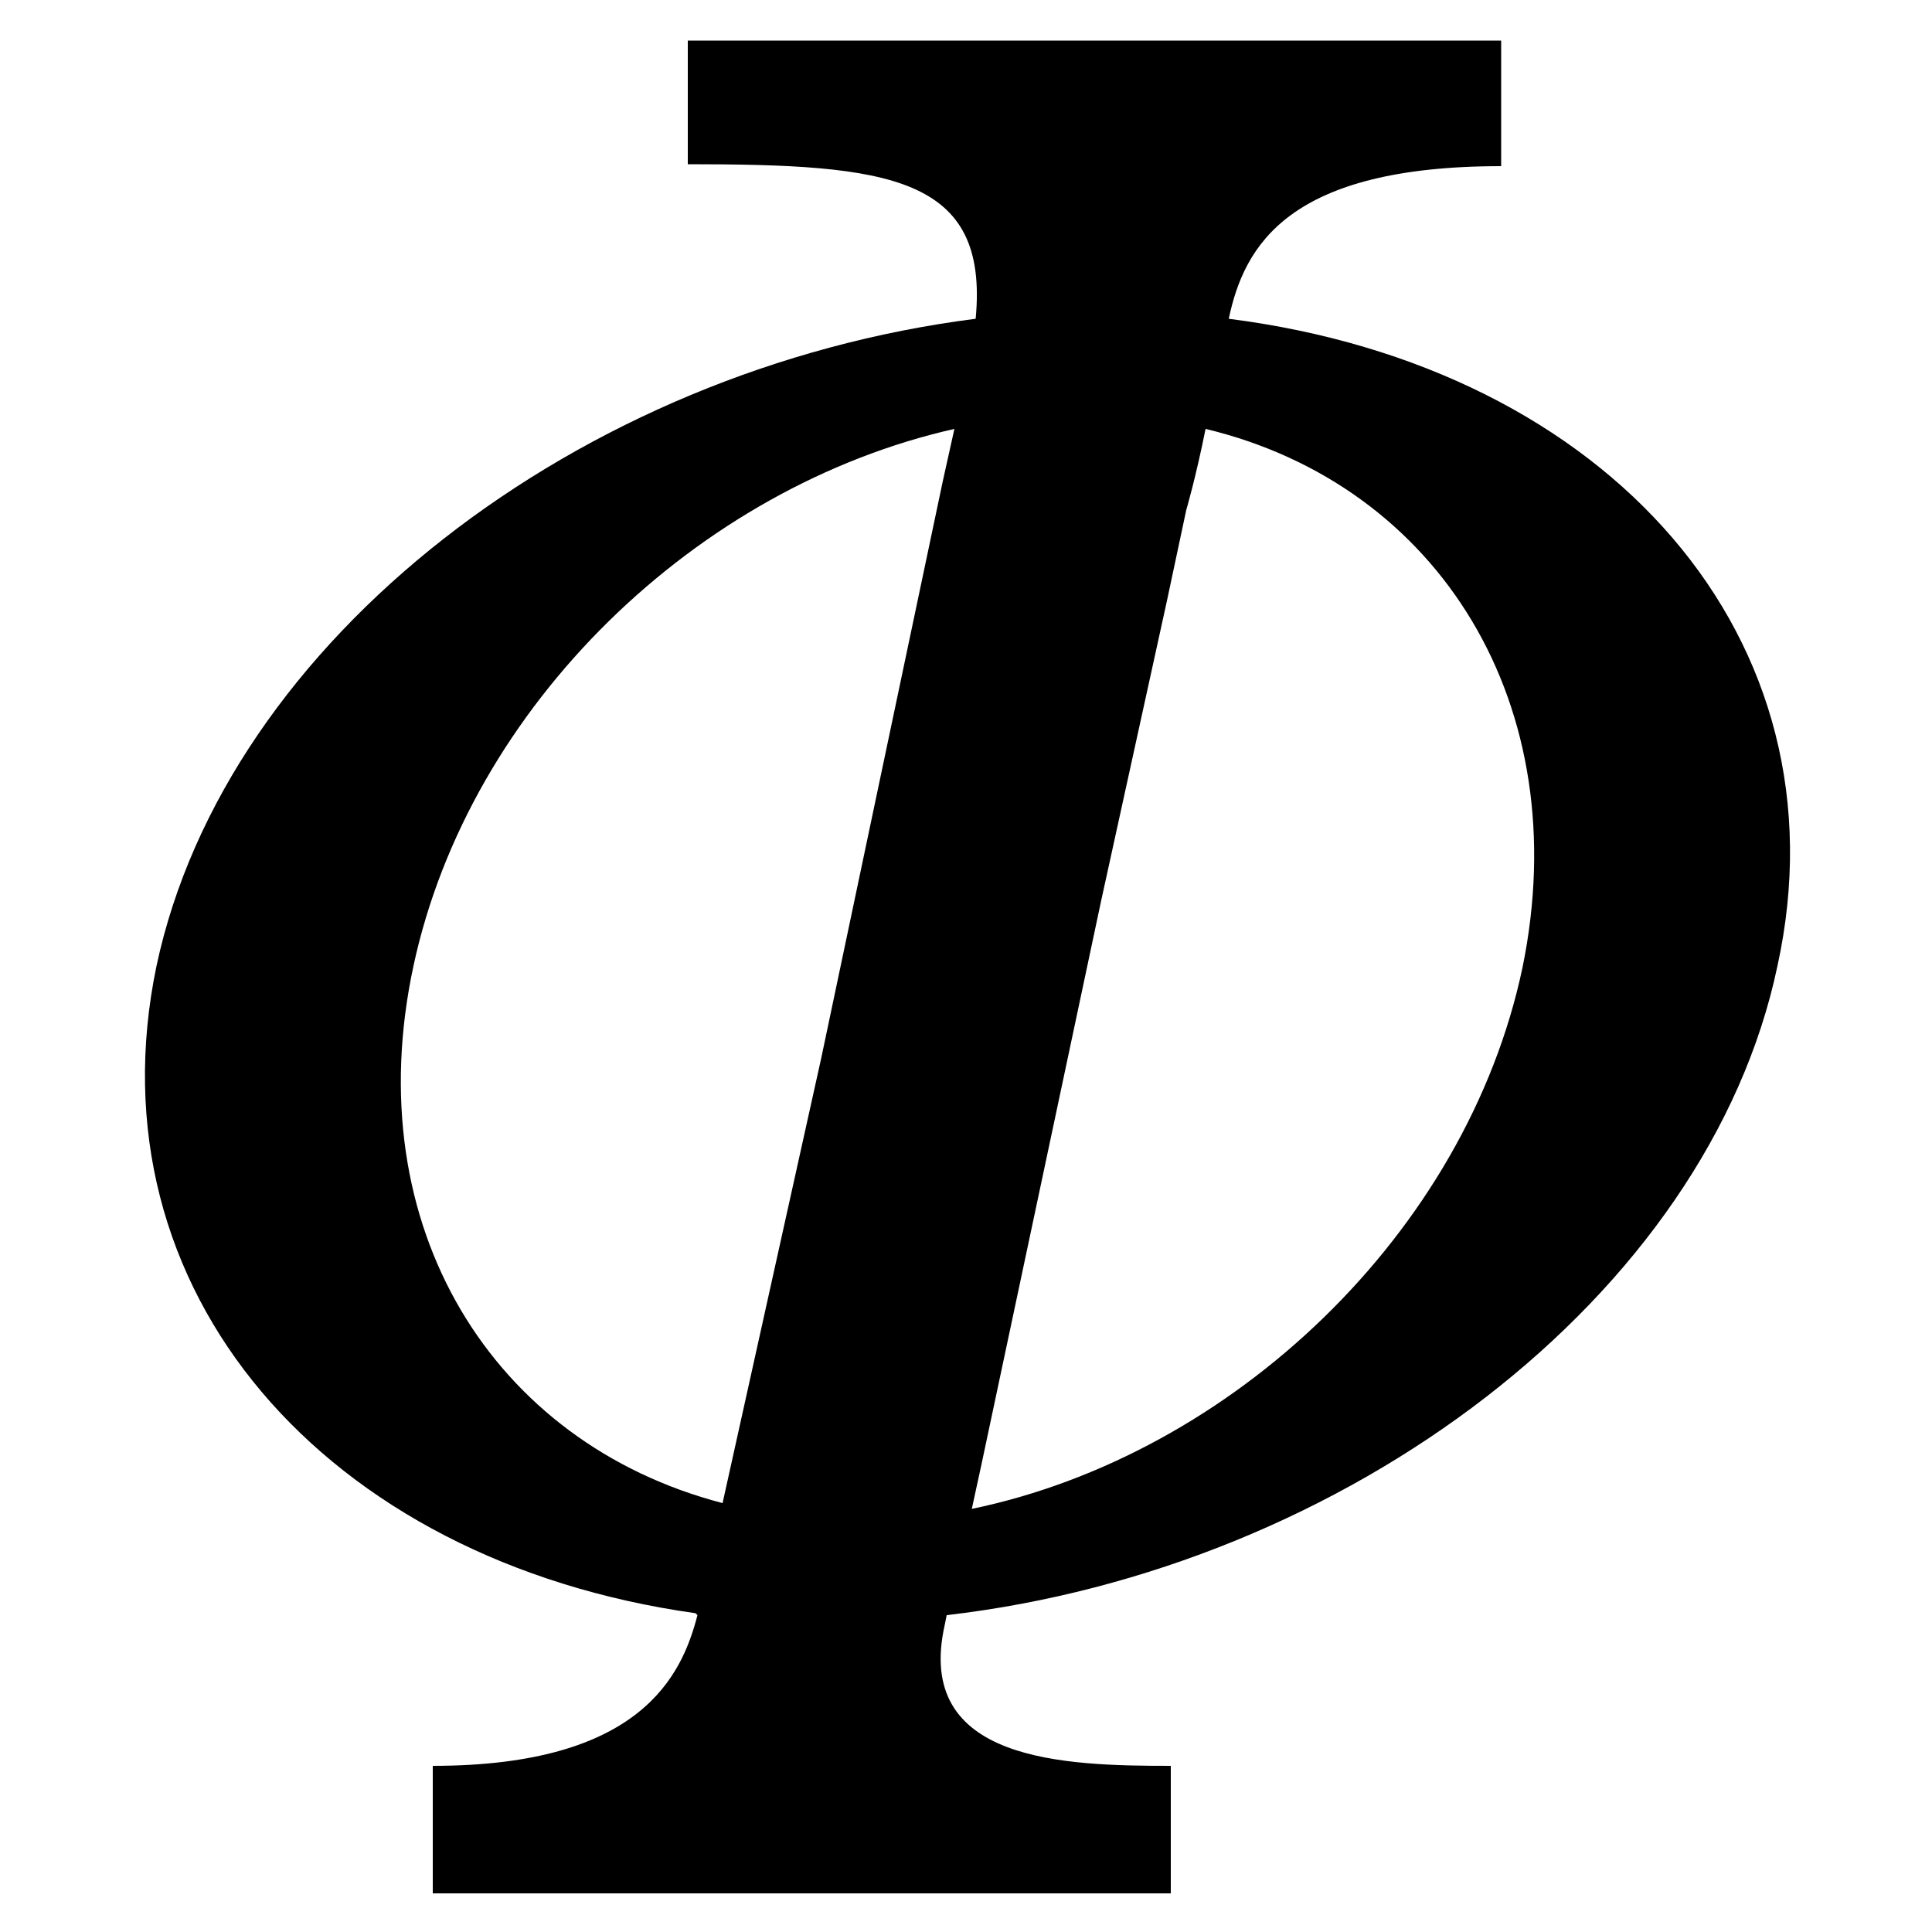
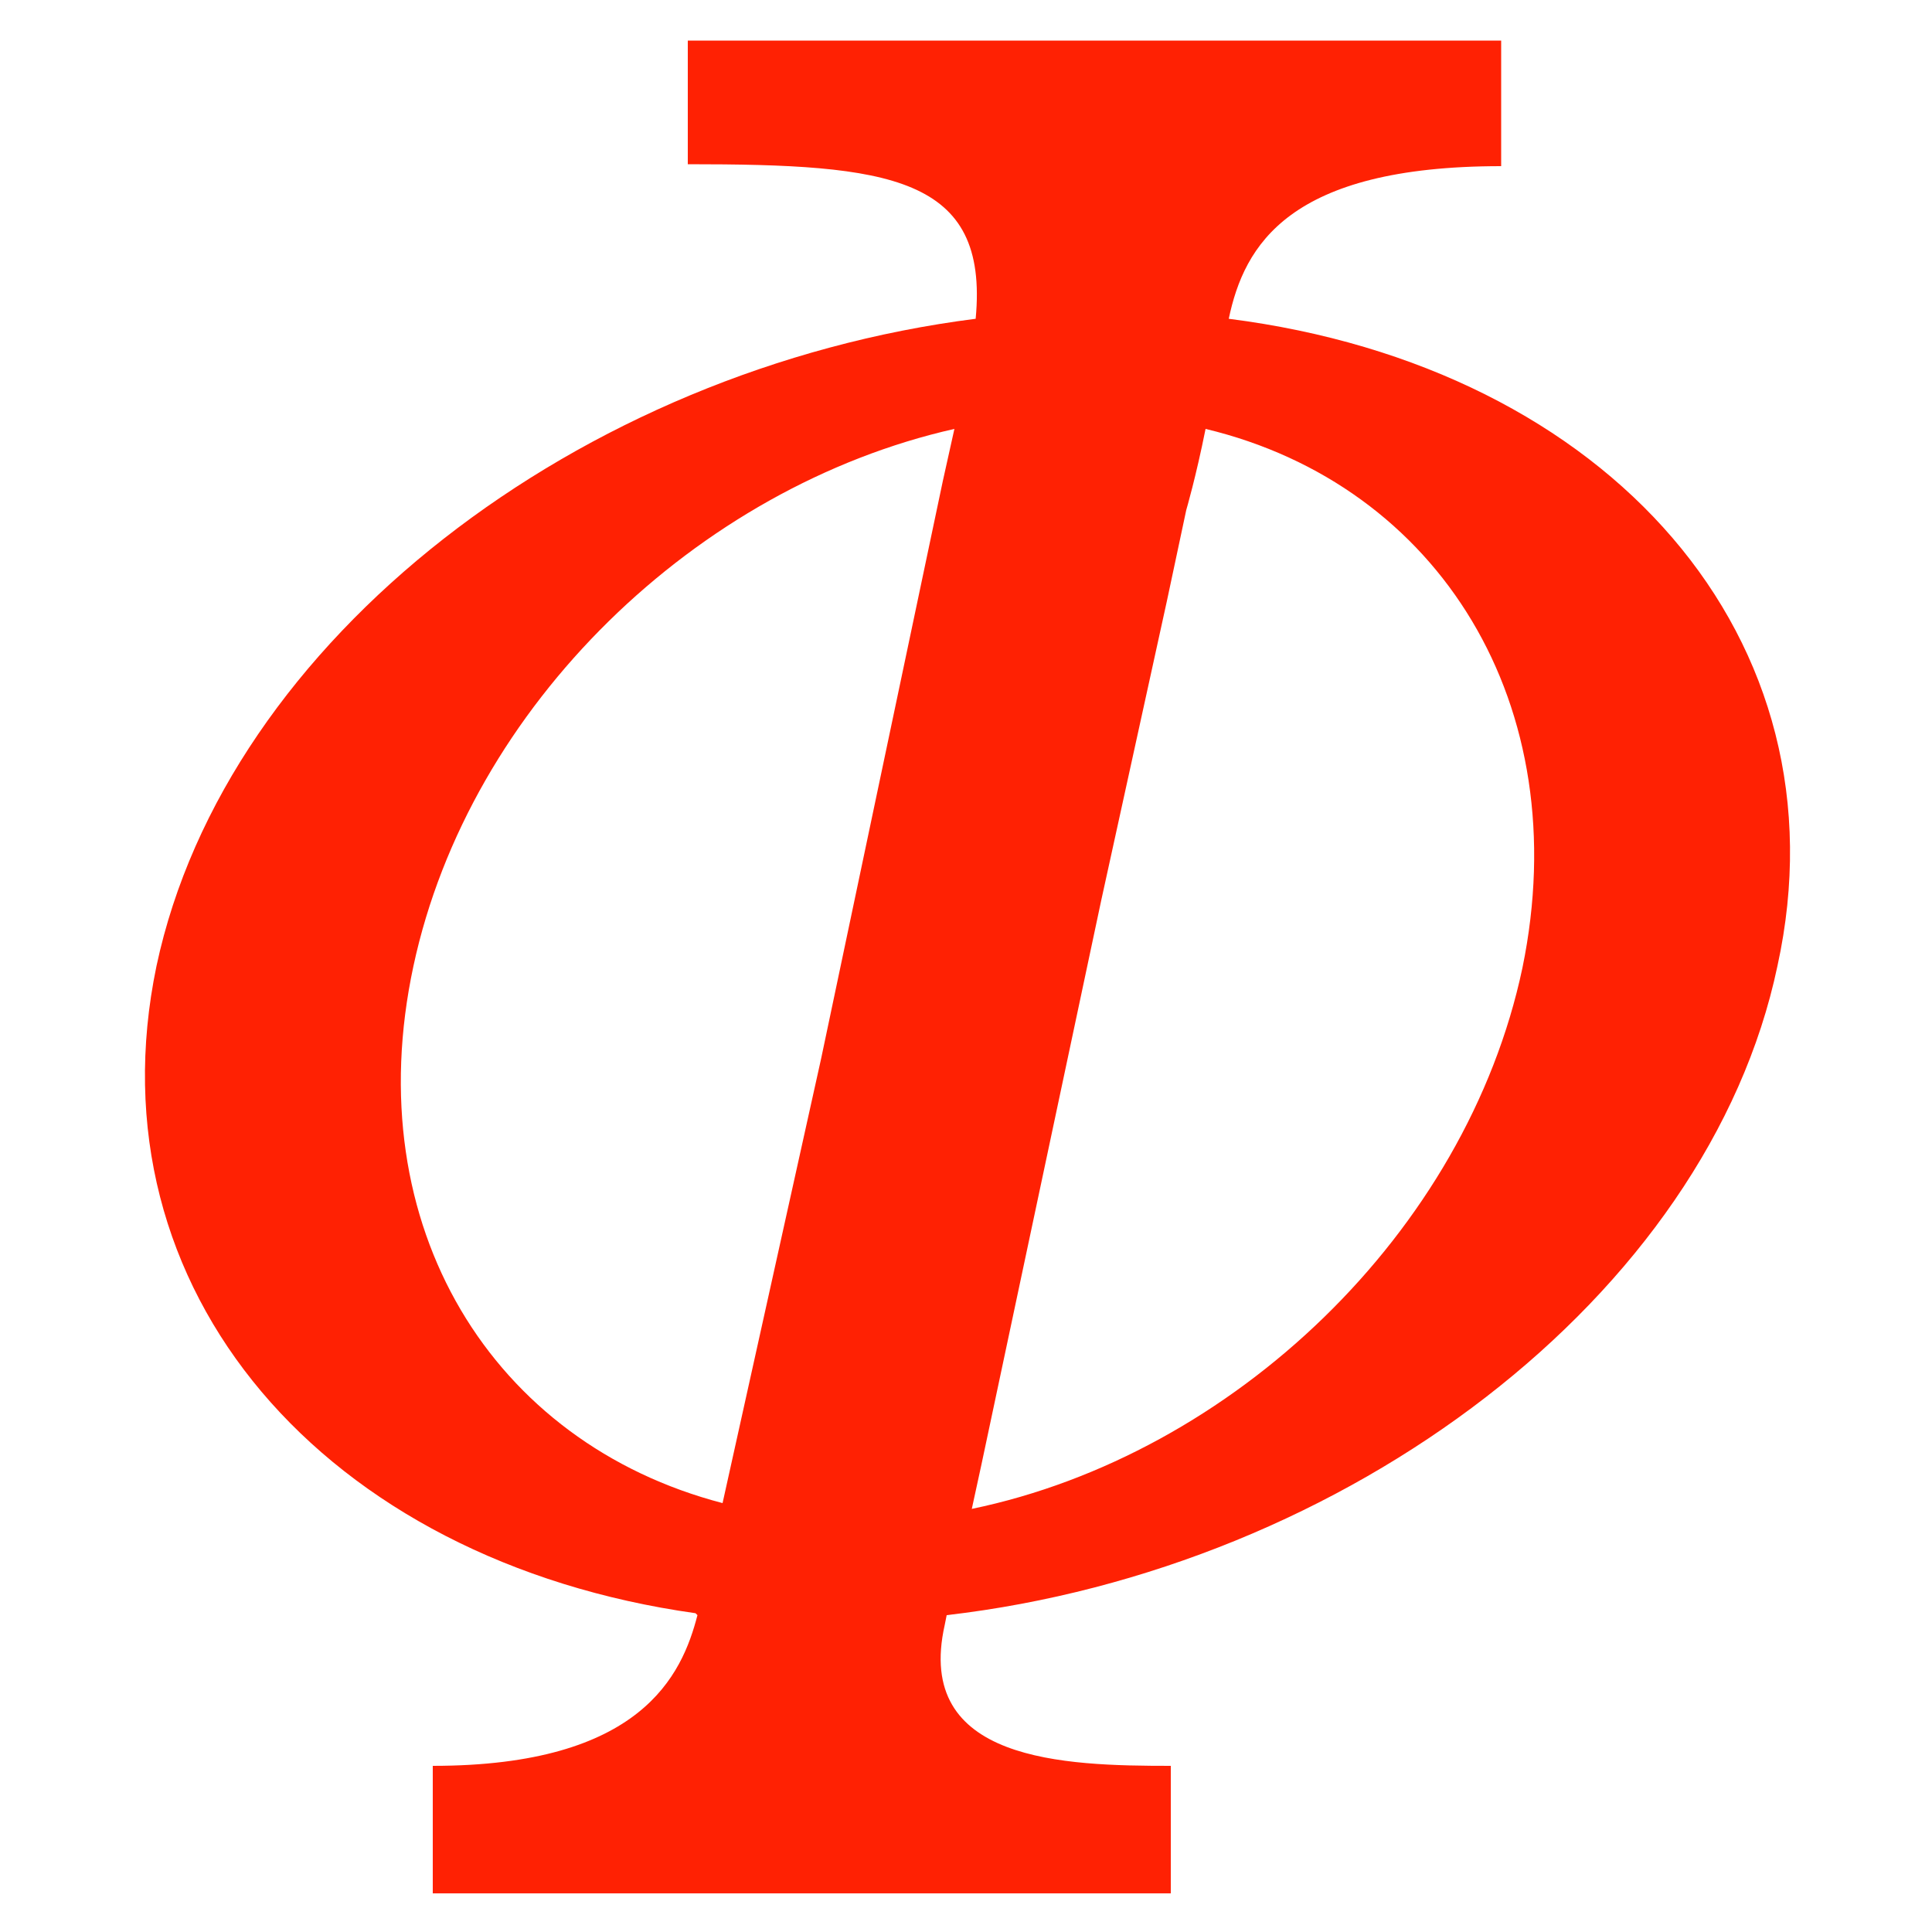
<svg xmlns="http://www.w3.org/2000/svg" version="1.1" id="Layer_1" x="0px" y="0px" viewBox="0 0 100 100" style="enable-background:new 0 0 100 100;" xml:space="preserve">
+   <style type="text/css">
+ 	.st0{fill:#FF2103;}
+ </style>
  <g>
-     <path d="M63.6,16.5L63.6,16.5c0.8-3.8,3.1-7.9,14.1-7.9V2.1H35.6v6.4c10.4,0,15.6,0.6,14.9,8C30,19.1,11.7,33.1,8.1,50   C4.6,66.8,16.8,80.8,36,83.5l0.1,0.1c-0.8,3.1-2.9,7.8-13.7,7.8l0,6.6l38.2,0l0-6.6c-5.5,0-13.3-0.2-11.7-7.3l0.1-0.5l0,0   c20.7-2.4,39.4-16.5,43-33.6C95.7,33.1,83.3,19,63.6,16.5z M37.4,77.8L37.4,77.8c-11.9-3.1-18.9-14.3-16-27.8   c2.9-13.5,14.7-24.8,28-27.8l0,0l-0.6,2.7l-6.3,29.9L37.4,77.8z M78.8,50.1c-2.9,13.7-15,25.2-28.5,28l0,0l0.5-2.3L57,46.6   l3.4-15.5l1-4.7c0,0,0.5-1.7,1-4.2C74.5,25.1,81.6,36.5,78.8,50.1z" />
+     <path class="st0" d="M63.6,16.5L63.6,16.5c0.8-3.8,3.1-7.9,14.1-7.9V2.1H35.6v6.4c10.4,0,15.6,0.6,14.9,8C30,19.1,11.7,33.1,8.1,50   C4.6,66.8,16.8,80.8,36,83.5l0.1,0.1c-0.8,3.1-2.9,7.8-13.7,7.8V98h38.2v-6.6c-5.5,0-13.3-0.2-11.7-7.3l0.1-0.5l0,0   C69.7,81.2,88.4,67.1,92,50C95.7,33.1,83.3,19,63.6,16.5z M37.4,77.8L37.4,77.8c-11.9-3.1-18.9-14.3-16-27.8s14.7-24.8,28-27.8l0,0   l-0.6,2.7l-6.3,29.9L37.4,77.8z M78.8,50.1c-2.9,13.7-15,25.2-28.5,28l0,0l0.5-2.3L57,46.6l3.4-15.5l1-4.7c0,0,0.5-1.7,1-4.2   C74.5,25.1,81.6,36.5,78.8,50.1z" />
  </g>
</svg>
